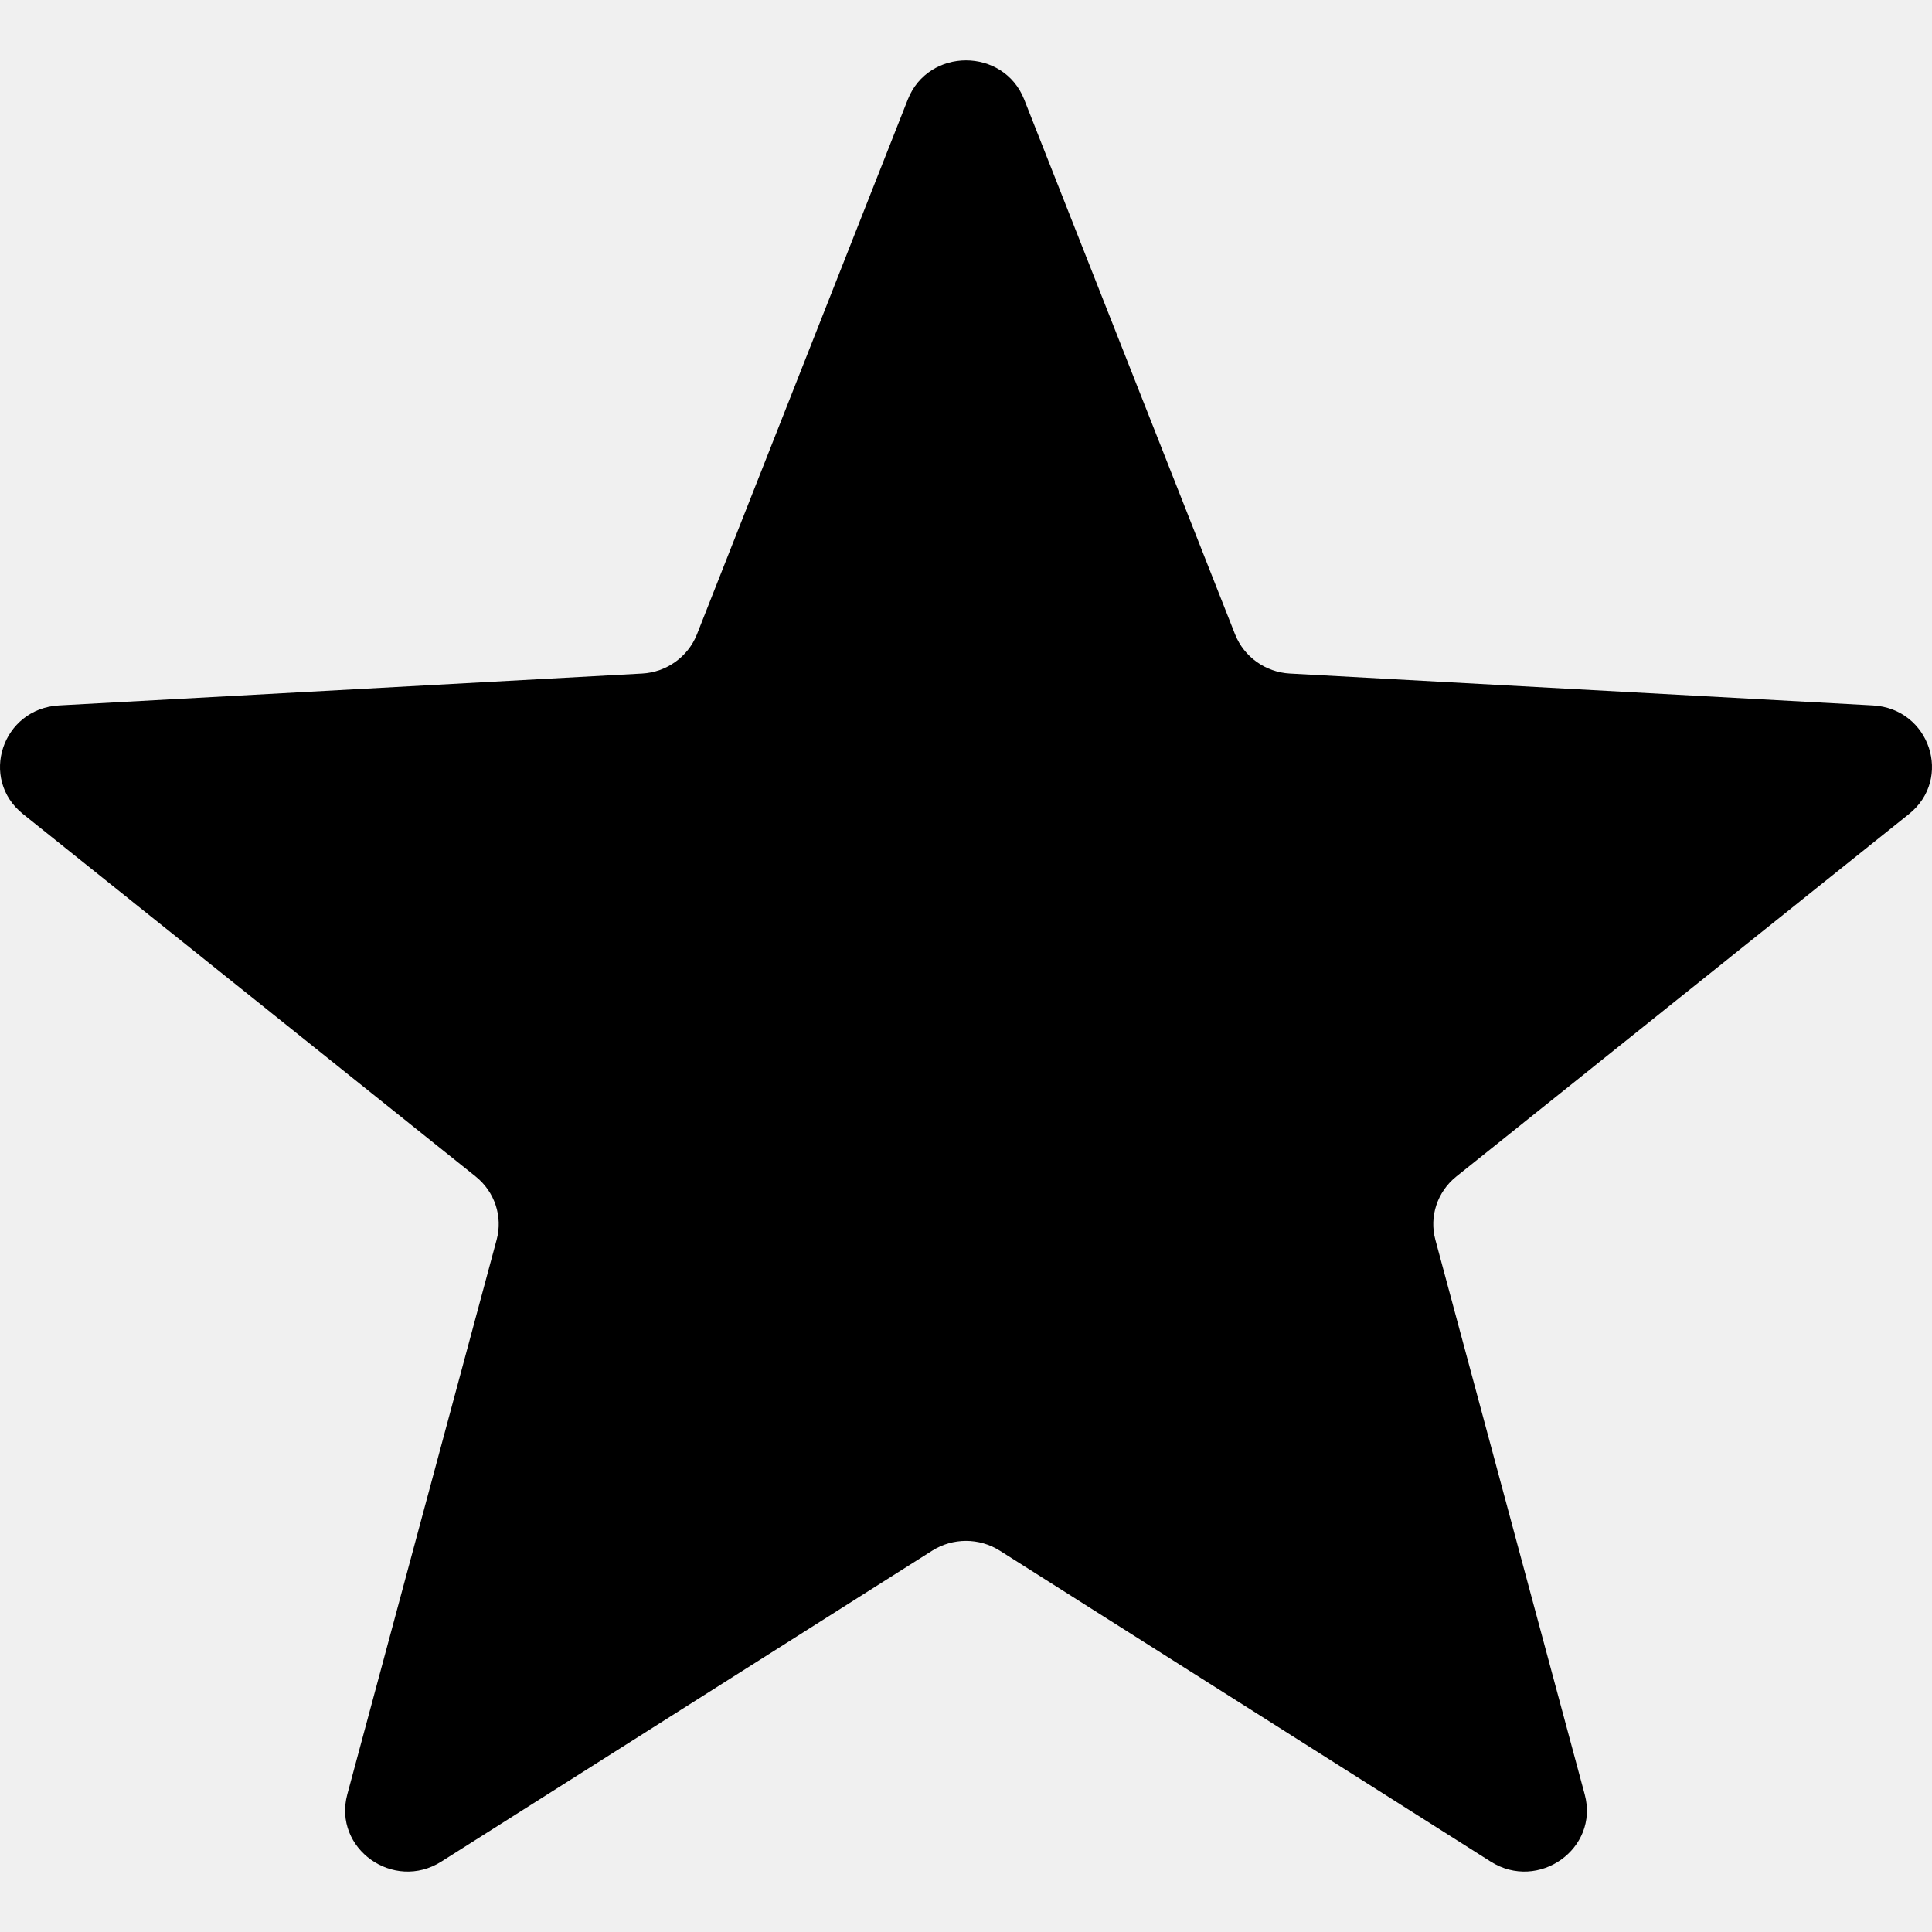
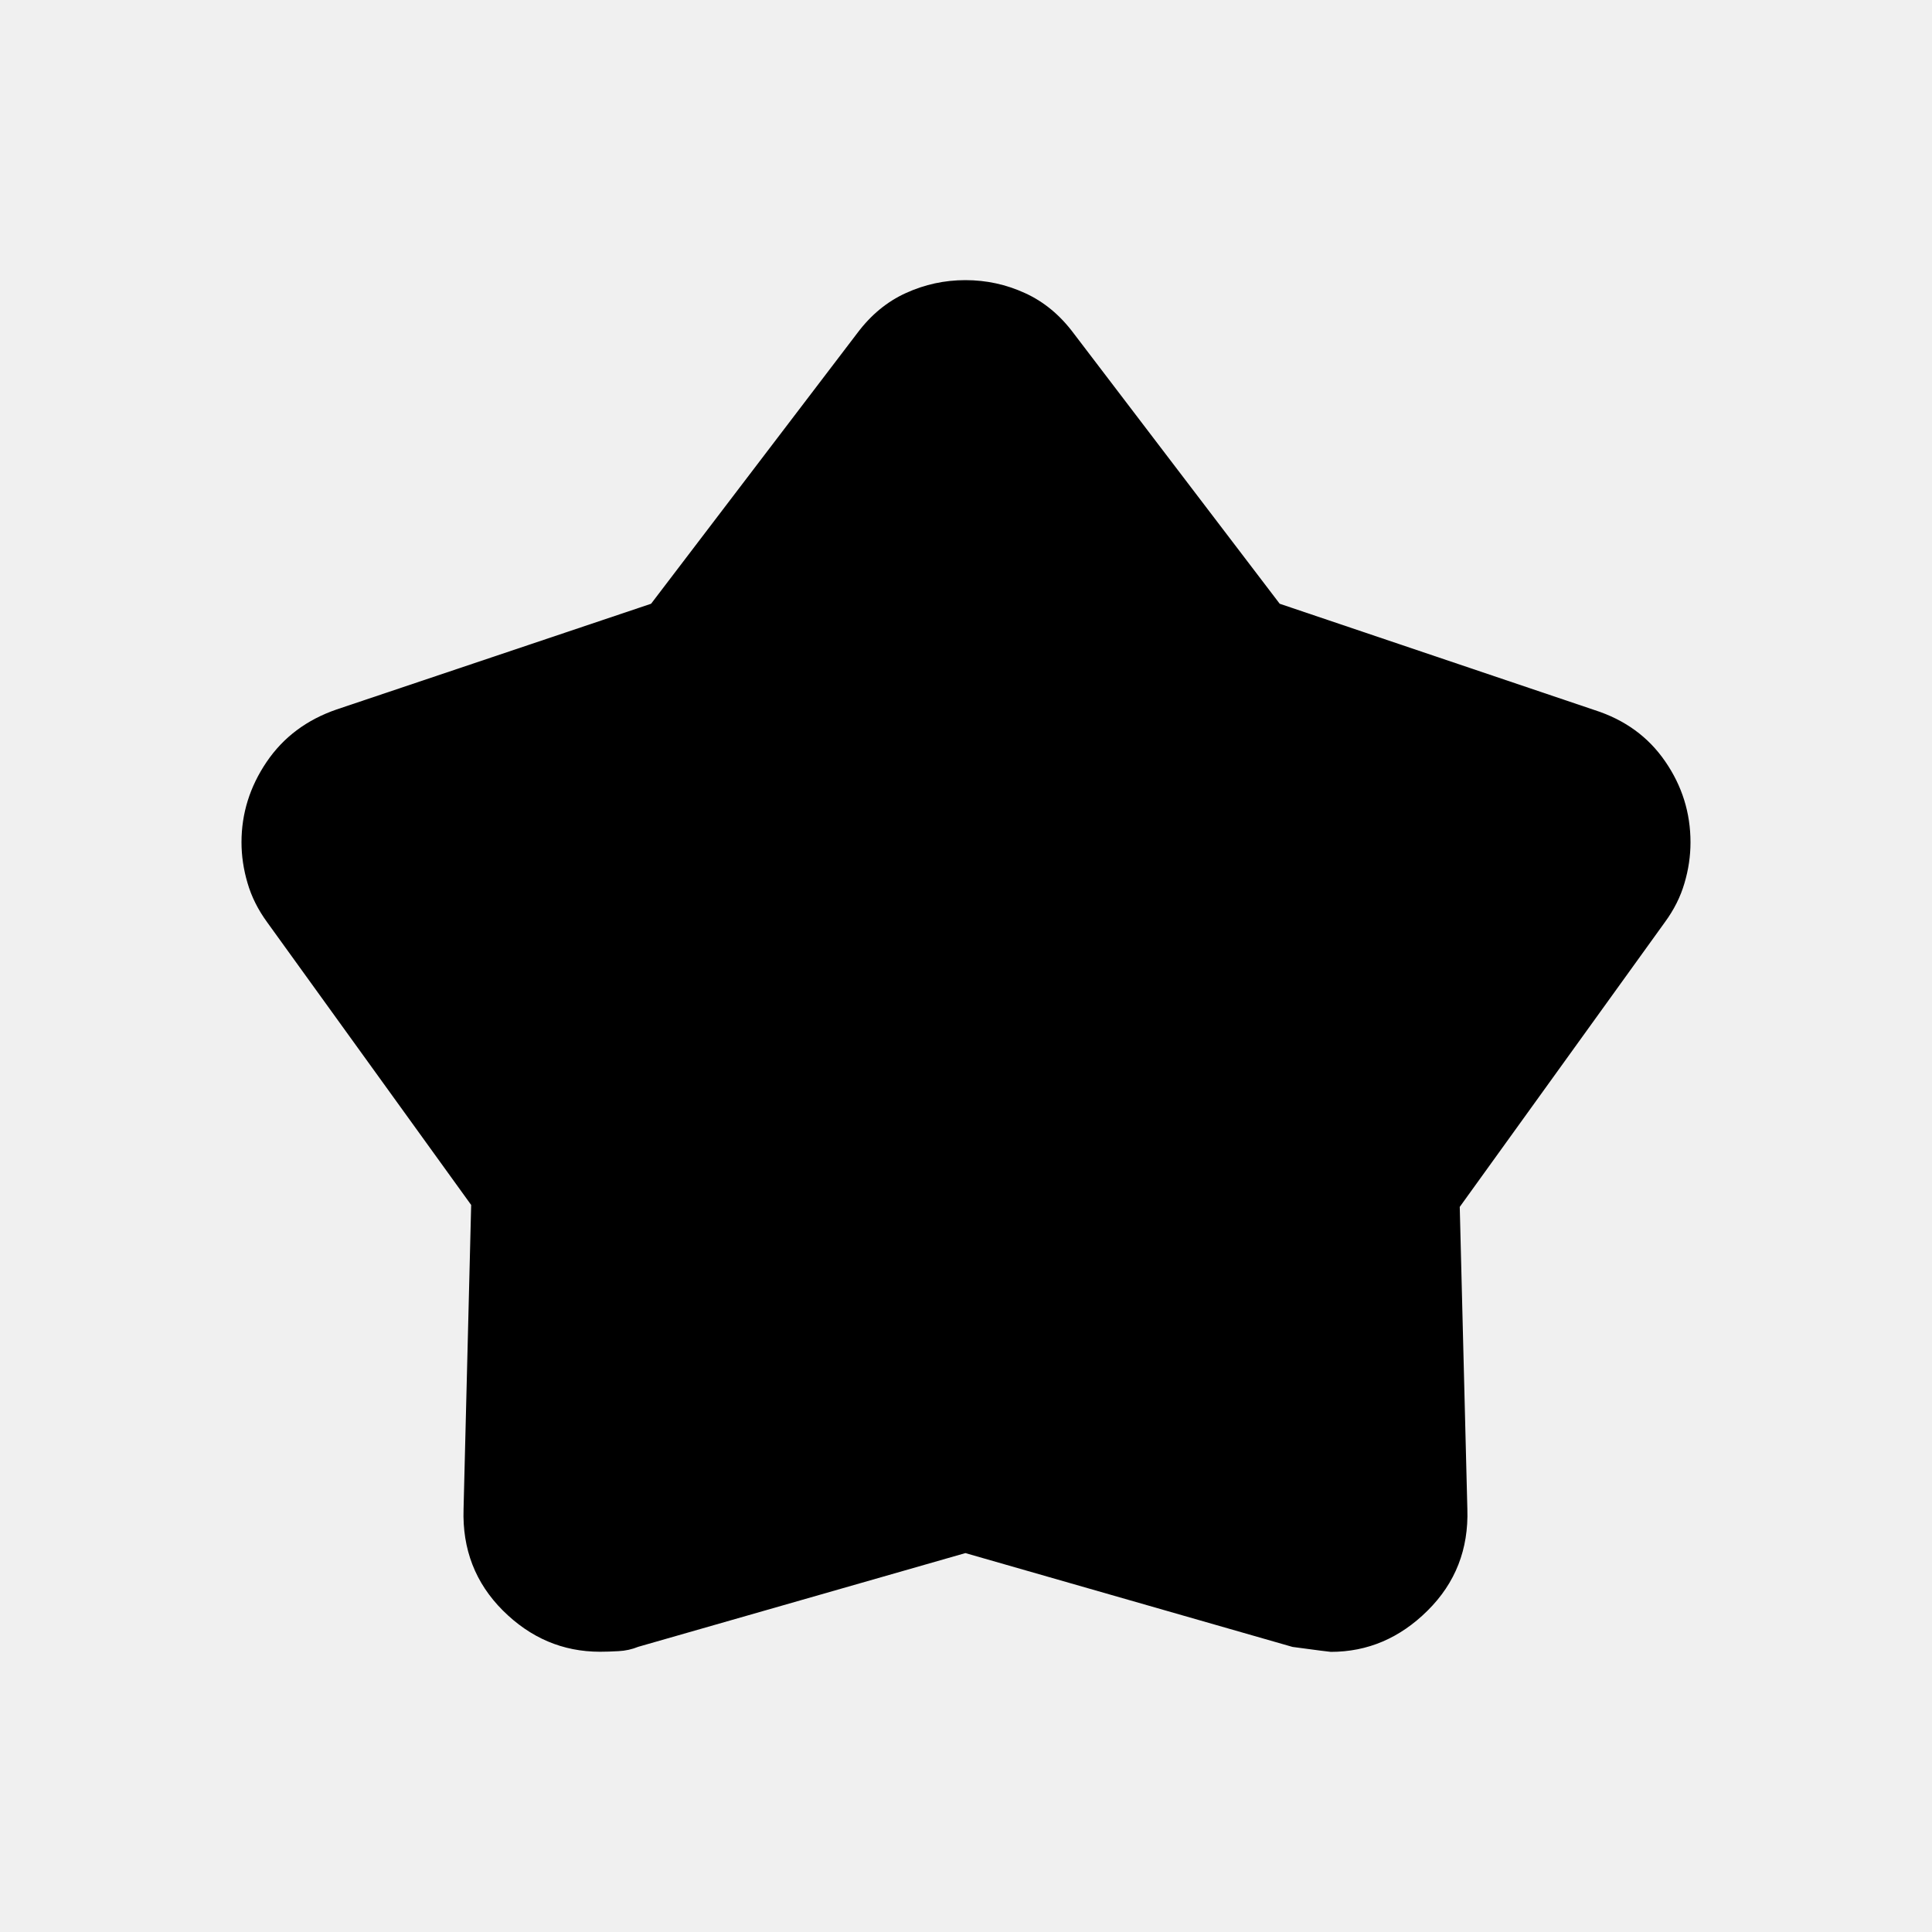
- <svg xmlns="http://www.w3.org/2000/svg" width="16" height="16" viewBox="0 0 16 16" fill="none">
-   <g id="applications-featured" clip-path="url(#clip0_2048_1009)">
-     <g id="Frame" clip-path="url(#clip1_2048_1009)">
-       <path id="Vector" d="M7.518 0.824C7.689 0.392 8.311 0.392 8.482 0.824L10.229 5.255C10.303 5.44 10.48 5.567 10.682 5.578L15.511 5.842C15.982 5.868 16.175 6.449 15.809 6.742L12.06 9.744C11.903 9.87 11.835 10.075 11.887 10.267L13.124 14.861C13.245 15.309 12.741 15.668 12.345 15.417L8.28 12.842C8.109 12.734 7.891 12.734 7.72 12.842L3.655 15.417C3.259 15.668 2.756 15.309 2.876 14.861L4.113 10.267C4.165 10.075 4.097 9.87 3.94 9.744L0.191 6.742C-0.175 6.449 0.018 5.868 0.489 5.842L5.318 5.578C5.52 5.567 5.697 5.44 5.771 5.255L7.518 0.824Z" fill="black" />
-     </g>
-   </g>
-   <defs>
-     <clipPath id="clip0_2048_1009">
-       <rect width="16" height="16" fill="white" />
-     </clipPath>
-     <clipPath id="clip1_2048_1009">
-       <rect width="16" height="16" fill="white" />
+ <svg xmlns="http://www.w3.org/2000/svg" width="16" height="16" viewBox="0 0 16 16" fill="none" version="1.1" id="svg1">
+   <defs id="defs1">
+     <clipPath id="clip0_2048_1137">
+       <rect width="16" height="16" fill="white" id="rect1" />
    </clipPath>
  </defs>
+   <path d="M 5.392,5 7.098,2.761 Q 7.268,2.533 7.502,2.427 7.736,2.32 7.995,2.32 q 0.26,0 0.493,0.107 0.234,0.106 0.404,0.334 l 1.706,2.239 2.609,0.881 q 0.374,0.12 0.583,0.424 Q 14,6.609 14,6.976 14,7.146 13.95,7.314 13.901,7.483 13.788,7.637 l -1.699,2.358 0.063,2.503 q 0.016,0.498 -0.329,0.84 -0.344,0.342 -0.802,0.342 -0.013,0 -0.317,-0.041 L 7.995,12.862 5.286,13.638 q -0.079,0.032 -0.163,0.036 -0.084,0.005 -0.154,0.005 -0.462,0 -0.805,-0.342 Q 3.823,12.996 3.839,12.498 L 3.902,9.979 2.212,7.637 Q 2.099,7.482 2.05,7.313 2,7.144 2,6.975 2,6.617 2.208,6.31 2.416,6.003 2.789,5.875 Z" id="path1" style="fill:#000000;fill-opacity:1;stroke-width:0.025" />
</svg>
